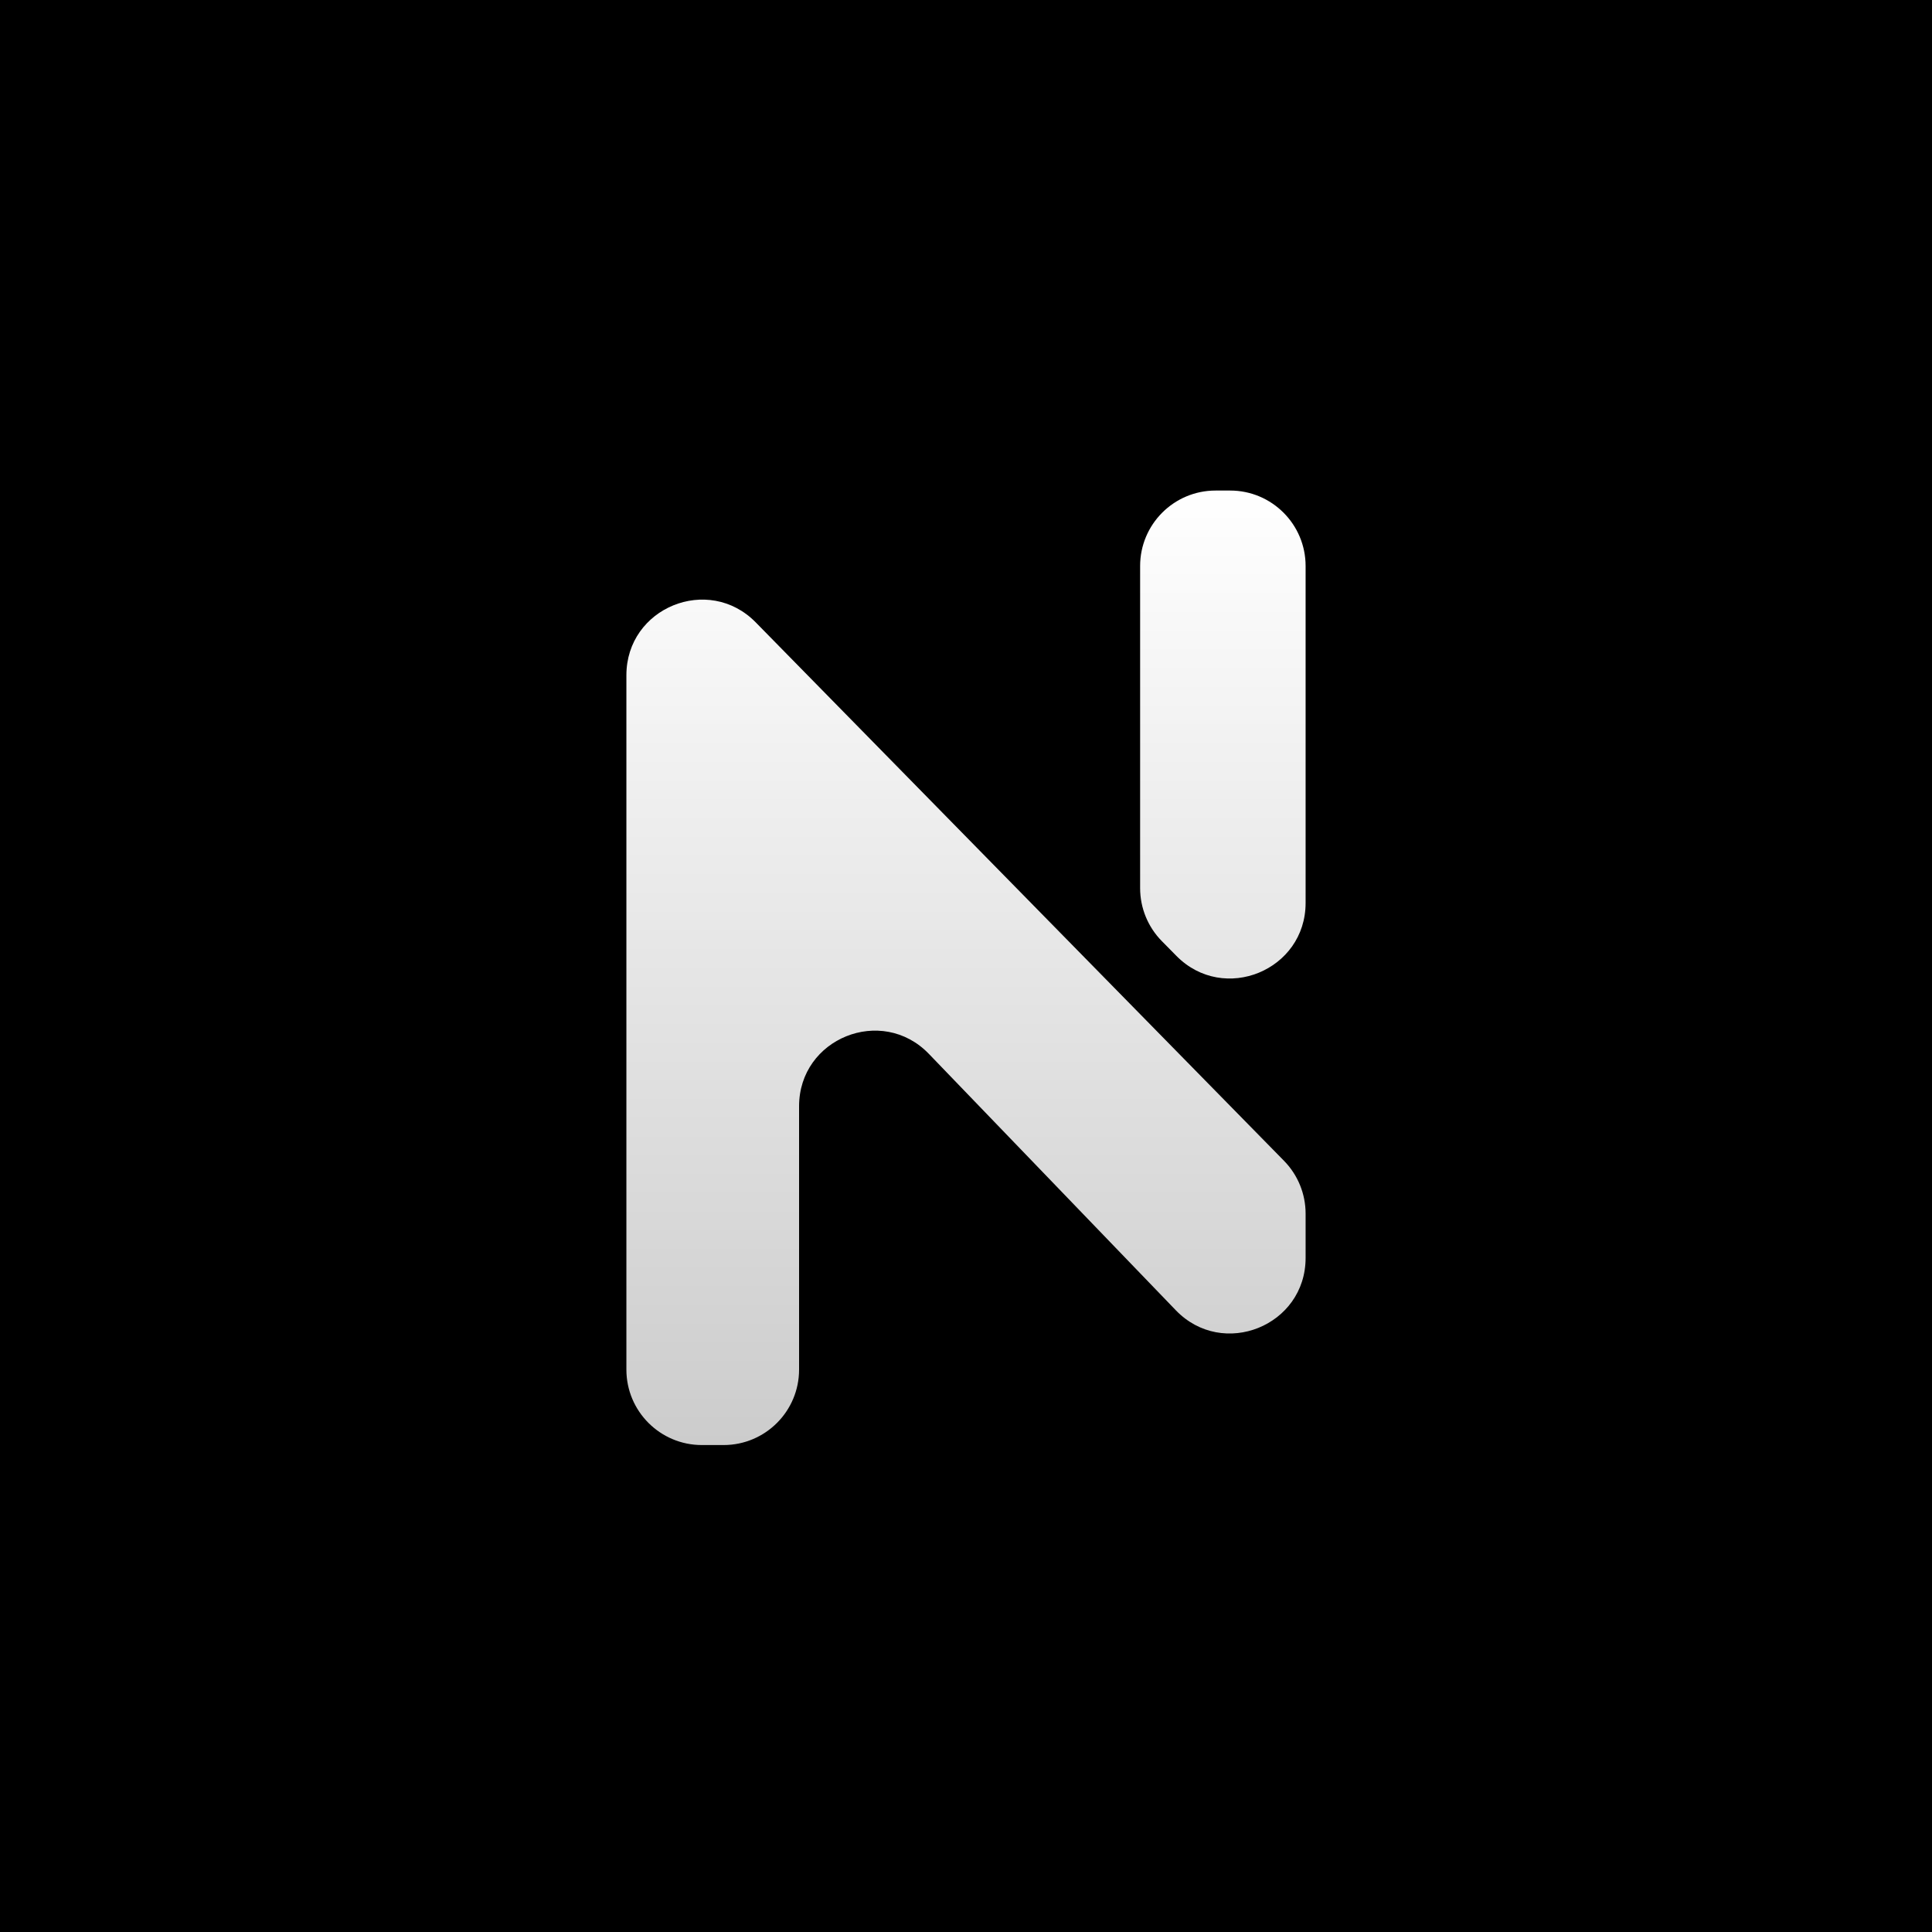
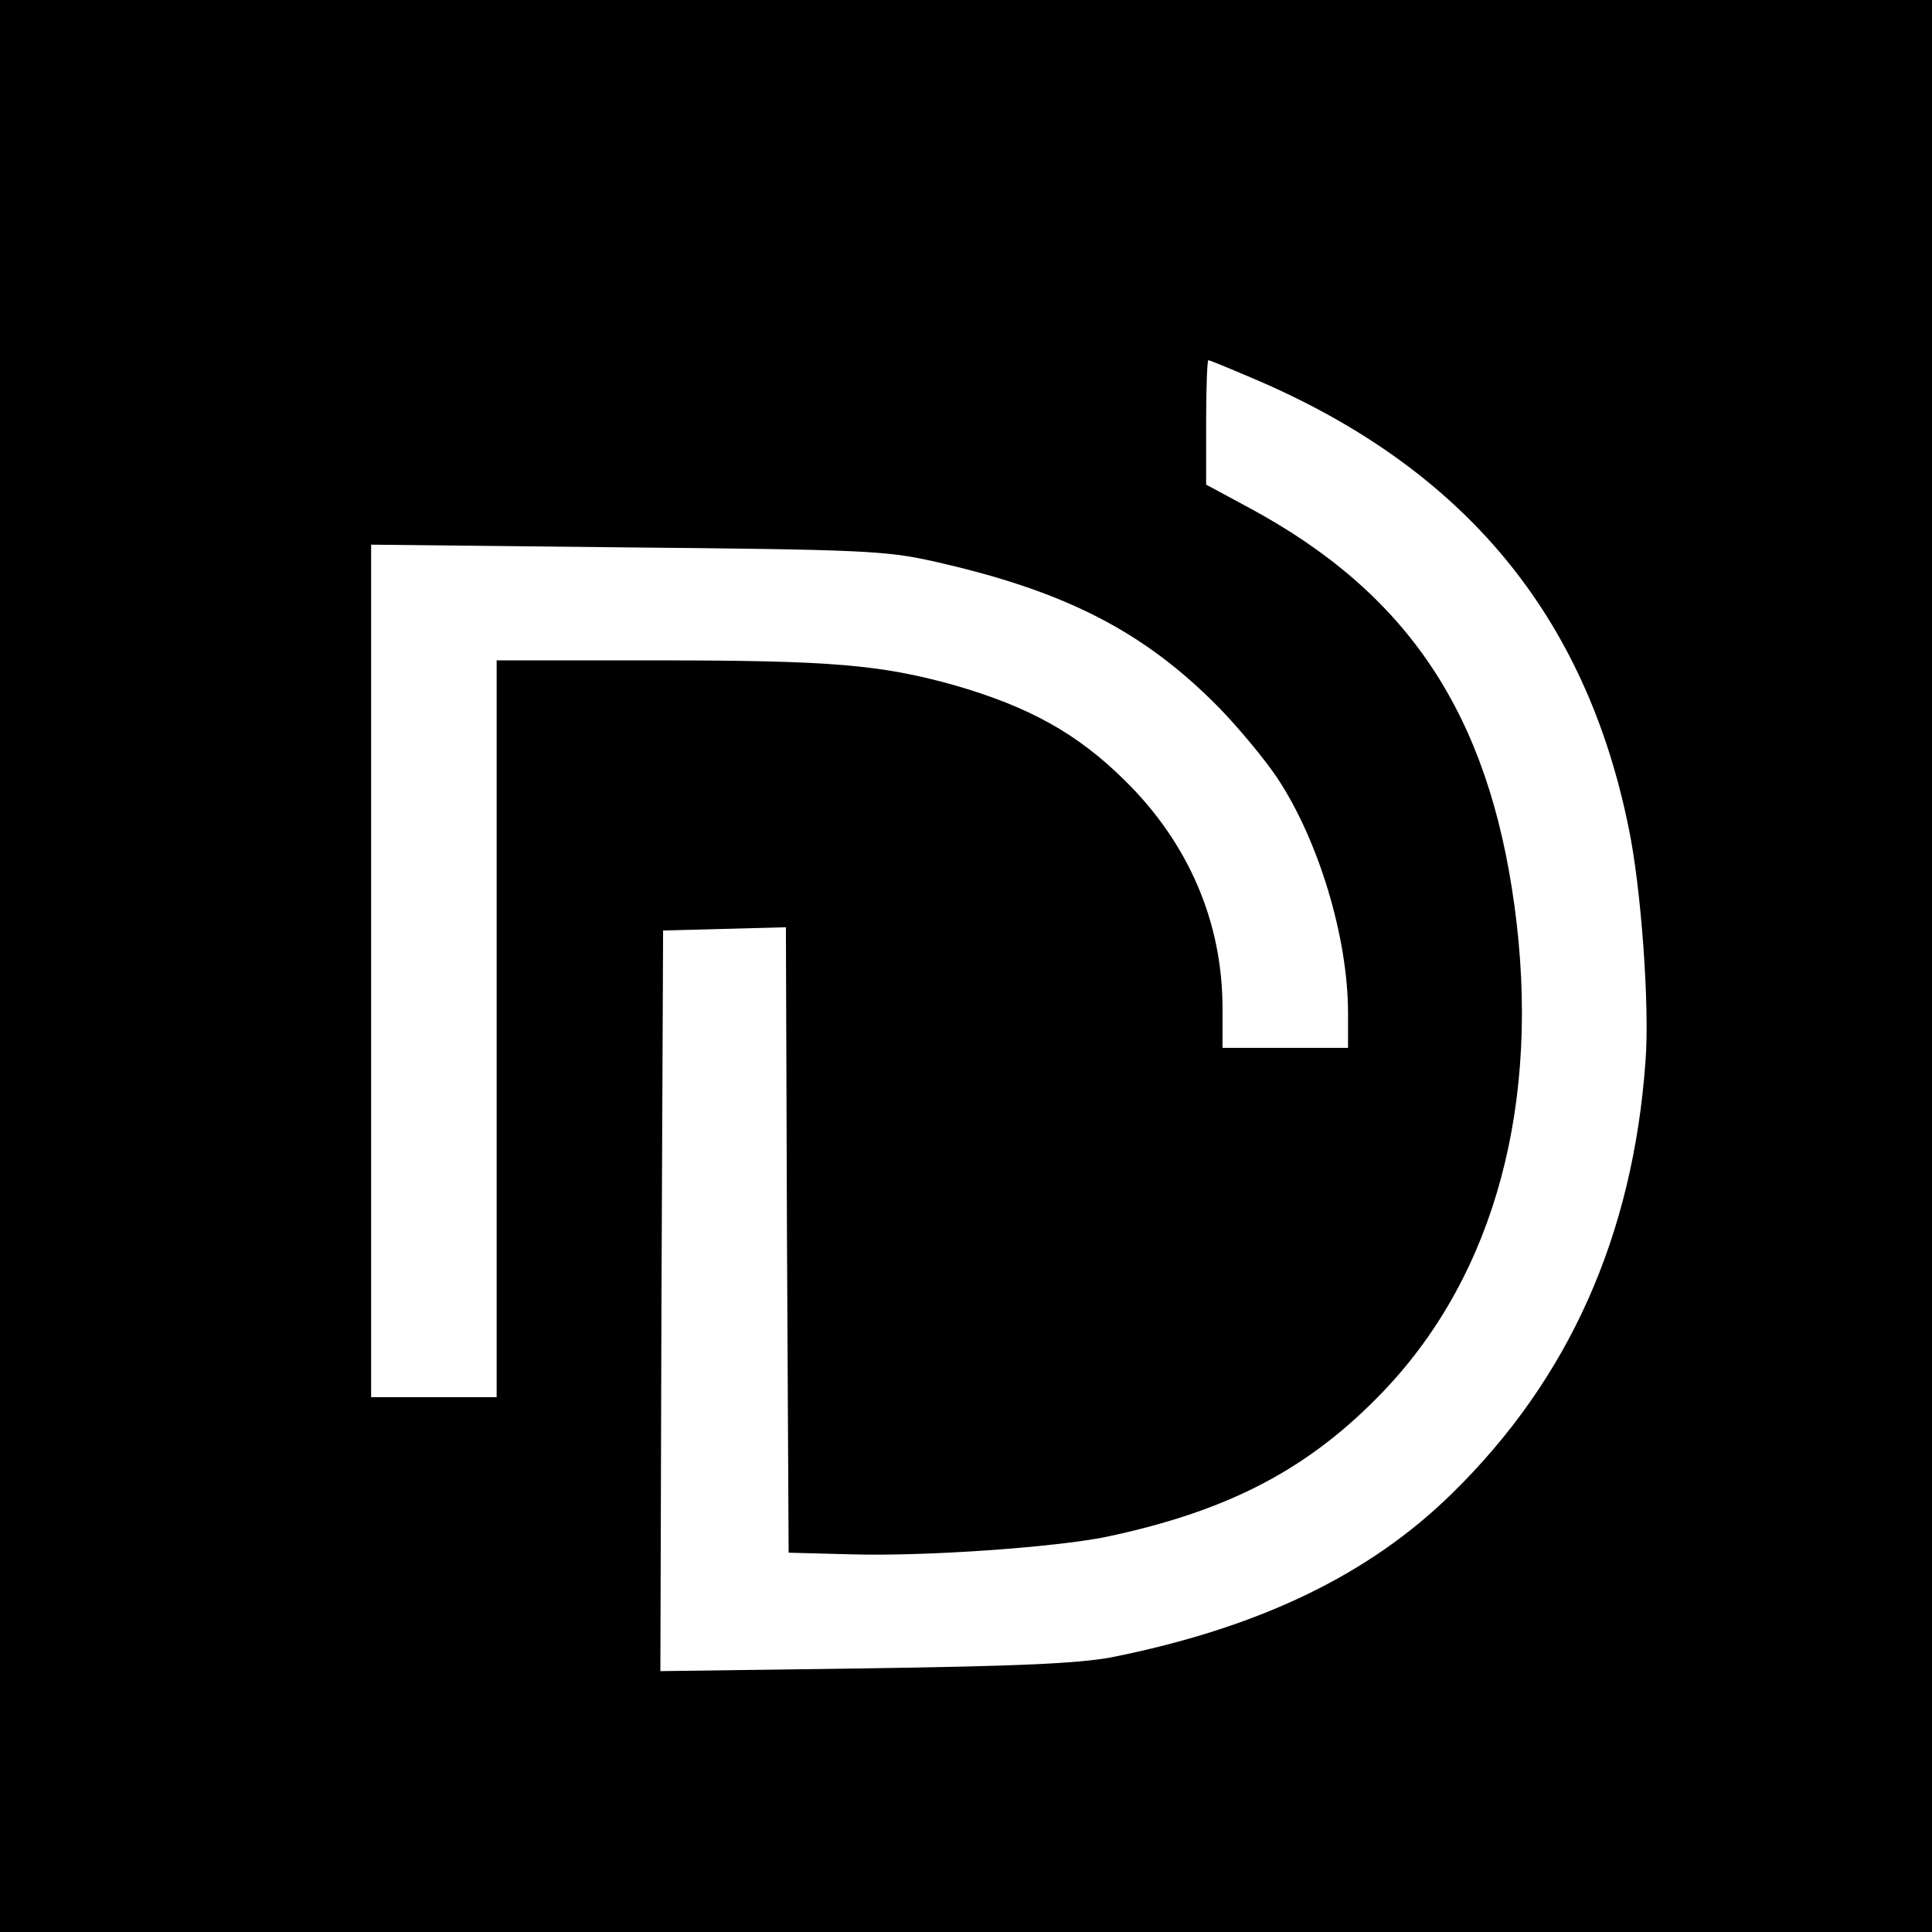
- <svg xmlns="http://www.w3.org/2000/svg" fill="none" version="1.1" width="512" height="512" viewBox="0 0 512 512">
-   <defs>
-     <clipPath id="master_svg0_26_015">
-       <rect x="0" y="0" width="512" height="512" rx="0" />
-     </clipPath>
-     <linearGradient x1="0.5" y1="0" x2="0.5" y2="1" id="master_svg1_21_2348">
-       <stop offset="0%" stop-color="#FFFFFF" stop-opacity="1" />
-       <stop offset="100%" stop-color="#FFFFFF" stop-opacity="0.8" />
-     </linearGradient>
-   </defs>
-   <g clip-path="url(#master_svg0_26_015)">
-     <rect x="0" y="0" width="512" height="512" rx="0" fill="#000000" fill-opacity="1" />
-     <g>
-       <path d="M302.144,235.368C302.144,240.624,304.213,245.668,307.903,249.41L311.759,253.321C324.317,266.056,346,257.164,346,239.278L346,150C346,138.954,337.046,130,326,130L322.144,130C311.098,130,302.144,138.954,302.144,150L302.144,235.368ZM166,362.952C166,373.997,174.954,382.952,186,382.952L191.763,382.952C202.808,382.952,211.763,373.997,211.763,362.952L211.763,293.168C211.763,275.168,233.682,266.329,246.168,279.294L311.595,347.228C324.081,360.192,346,351.354,346,333.354L346,321.632C346,316.394,343.945,311.365,340.276,307.625L200.276,164.935C187.733,152.151,166,161.032,166,178.942L166,362.952Z" fill="url(#master_svg1_21_2348)" fill-opacity="1" />
-     </g>
+ <svg xmlns="http://www.w3.org/2000/svg" version="1.0" width="354pt" height="354pt" viewBox="0 0 354 354" preserveAspectRatio="xMidYMid meet">
+   <g transform="translate(0,354) scale(0.1,-0.1)" fill="#000000" stroke="none">
+     <path d="M0 1770 l0 -1770 1770 0 1770 0 0 1770 0 1770 -1770 0 -1770 0 0 -1770z m2309 1071 c375 -163 596 -429 675 -817 23 -109 39 -329 31 -429 -23 -319 -140 -581 -353 -790 -153 -151 -356 -248 -627 -302 -61 -11 -170 -16 -453 -20 l-372 -5 2 679 3 678 112 3 113 3 2 -573 3 -573 115 -3 c138 -4 373 13 467 32 227 48 374 126 510 269 203 214 287 528 238 887 -48 352 -195 573 -487 730 l-78 42 0 114 c0 63 2 114 4 114 3 0 46 -18 95 -39z m-601 -329 c242 -54 387 -128 525 -268 37 -38 85 -96 107 -129 76 -114 130 -293 130 -431 l0 -64 -115 0 -115 0 0 73 c0 157 -62 302 -179 417 -87 86 -175 135 -314 175 -133 37 -225 45 -544 45 l-293 0 0 -675 0 -675 -115 0 -115 0 0 781 0 781 468 -5 c428 -4 475 -6 560 -25z" />
  </g>
</svg>
